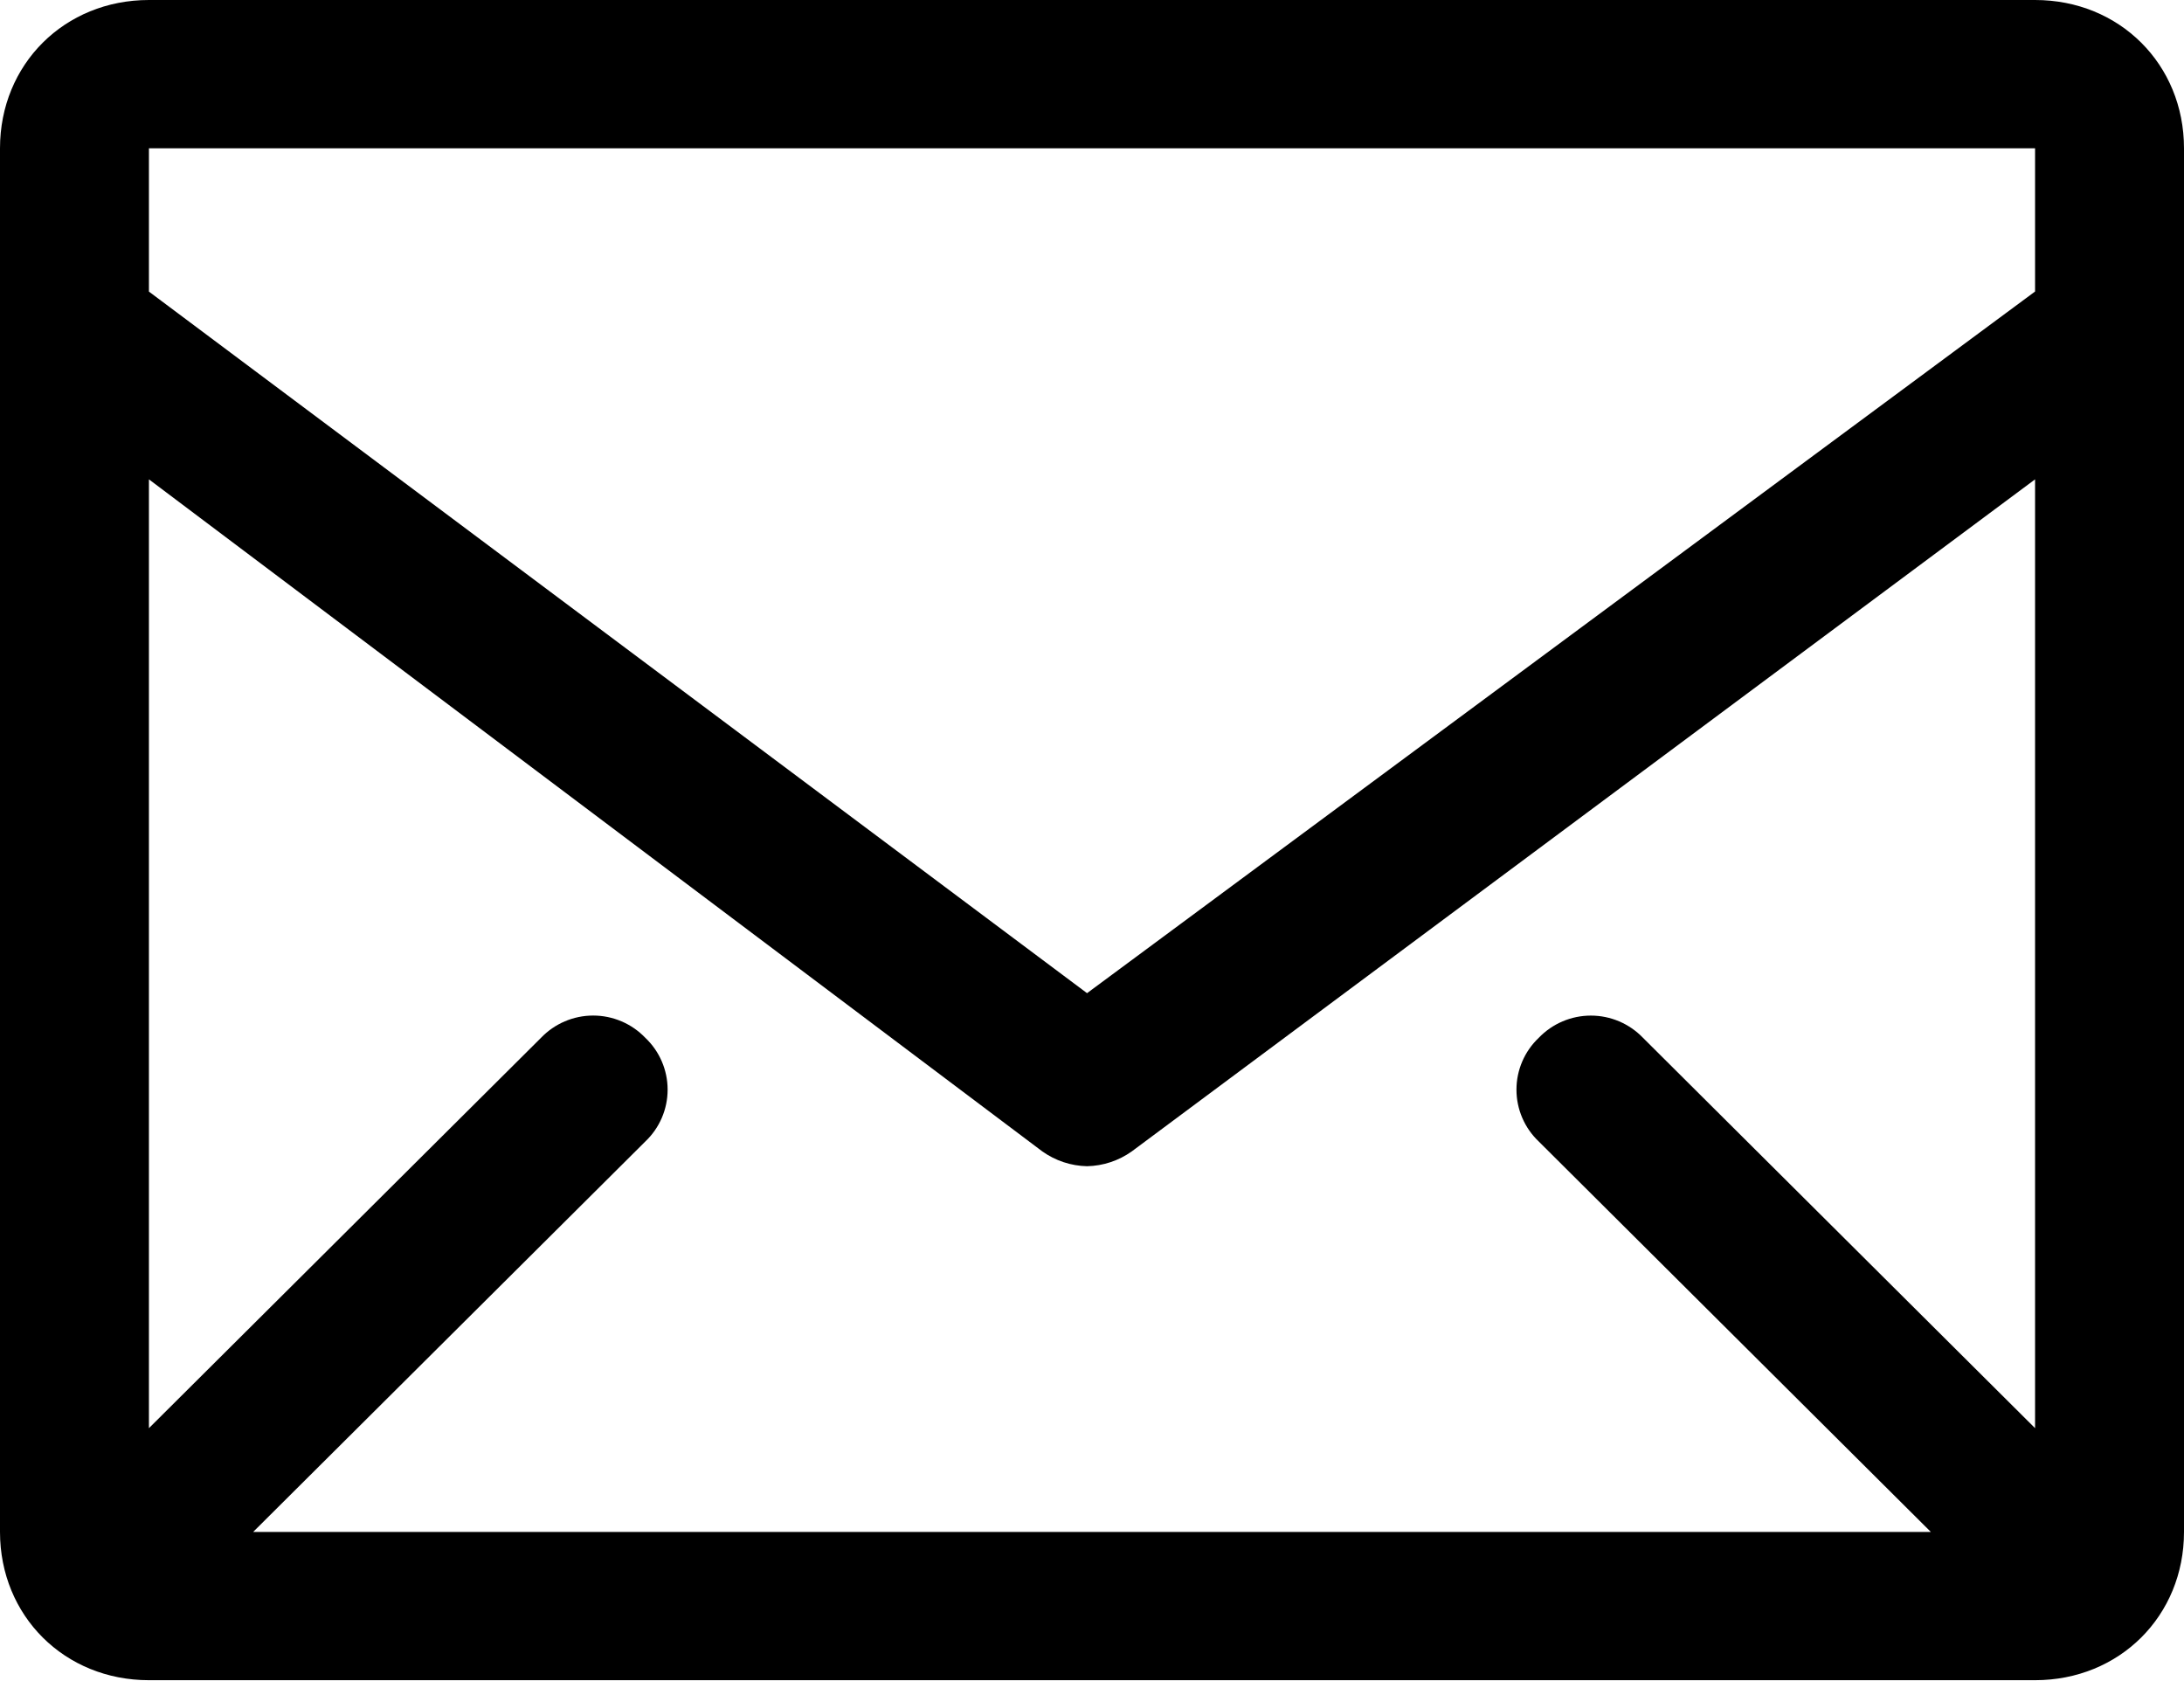
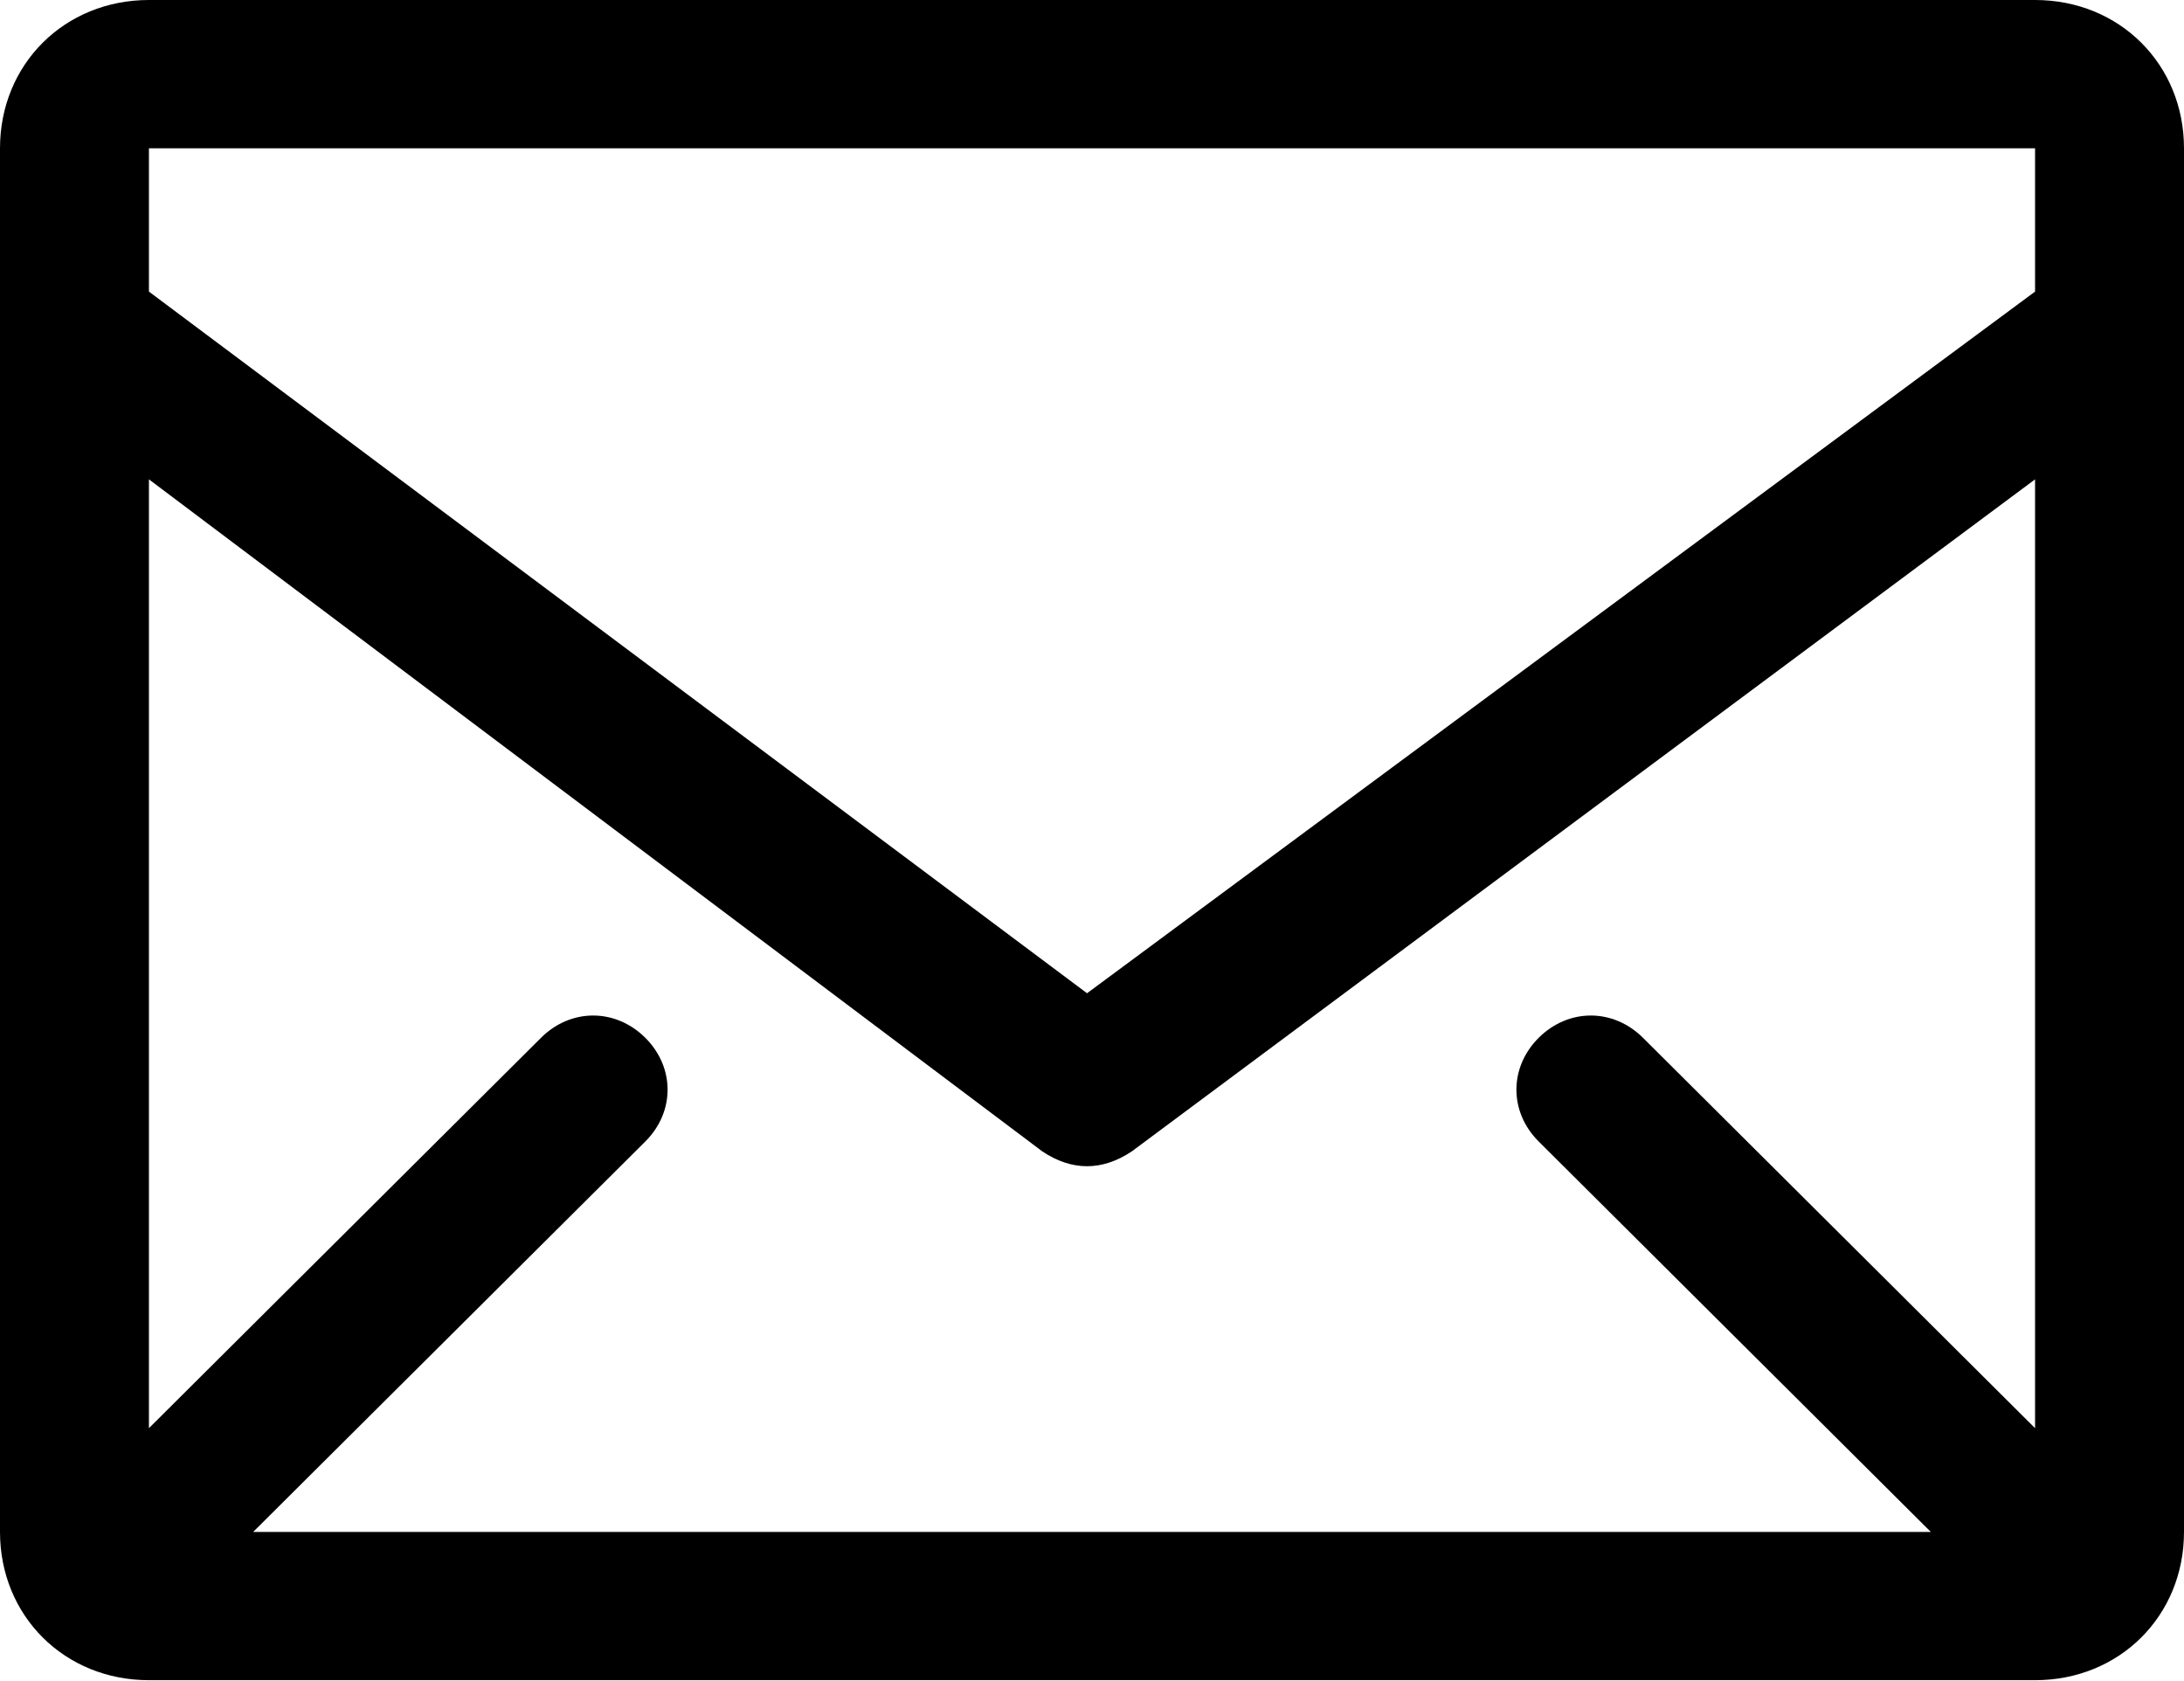
- <svg xmlns="http://www.w3.org/2000/svg" width="26" height="20" fill="none">
-   <path d="M24.227 0H1.773C.768 0 0 .765 0 1.765v16.47C0 19.235.768 20 1.773 20h22.454C25.232 20 26 19.235 26 18.235V1.765C26 .765 25.232 0 24.227 0zm0 17l-4.668-4.647a.86.86 0 00-1.24 0 .85.85 0 000 1.235l4.667 4.647H3.014l4.668-4.647a.85.85 0 000-1.235.86.86 0 00-1.241 0L1.773 17V5.706l10.636 8a.955.955 0 00.532.176.955.955 0 00.532-.176l10.754-8V17zm0-15.235V3.47l-11.286 8.352L1.773 3.471V1.765h22.454z" fill="currentColor" />
+ <svg xmlns="http://www.w3.org/2000/svg" width="26" height="20" viewBox="0 0 26 20" fill="none">
+   <path d="M24.227 0H1.773C0.768 0 0 0.765 0 1.765V18.235C0 19.235 0.768 20 1.773 20H24.227C25.232 20 26 19.235 26 18.235V1.765C26 0.765 25.232 0 24.227 0ZM24.227 17L19.559 12.353C19.204 12 18.673 12 18.318 12.353C17.964 12.706 17.964 13.235 18.318 13.588L22.986 18.235H3.014L7.682 13.588C8.036 13.235 8.036 12.706 7.682 12.353C7.327 12 6.795 12 6.441 12.353L1.773 17V5.706L12.409 13.706C12.586 13.824 12.764 13.882 12.941 13.882C13.118 13.882 13.295 13.824 13.473 13.706L24.227 5.706V17ZM24.227 1.765V3.471L12.941 11.823L1.773 3.471V1.765H24.227Z" fill="currentColor" />
</svg>
